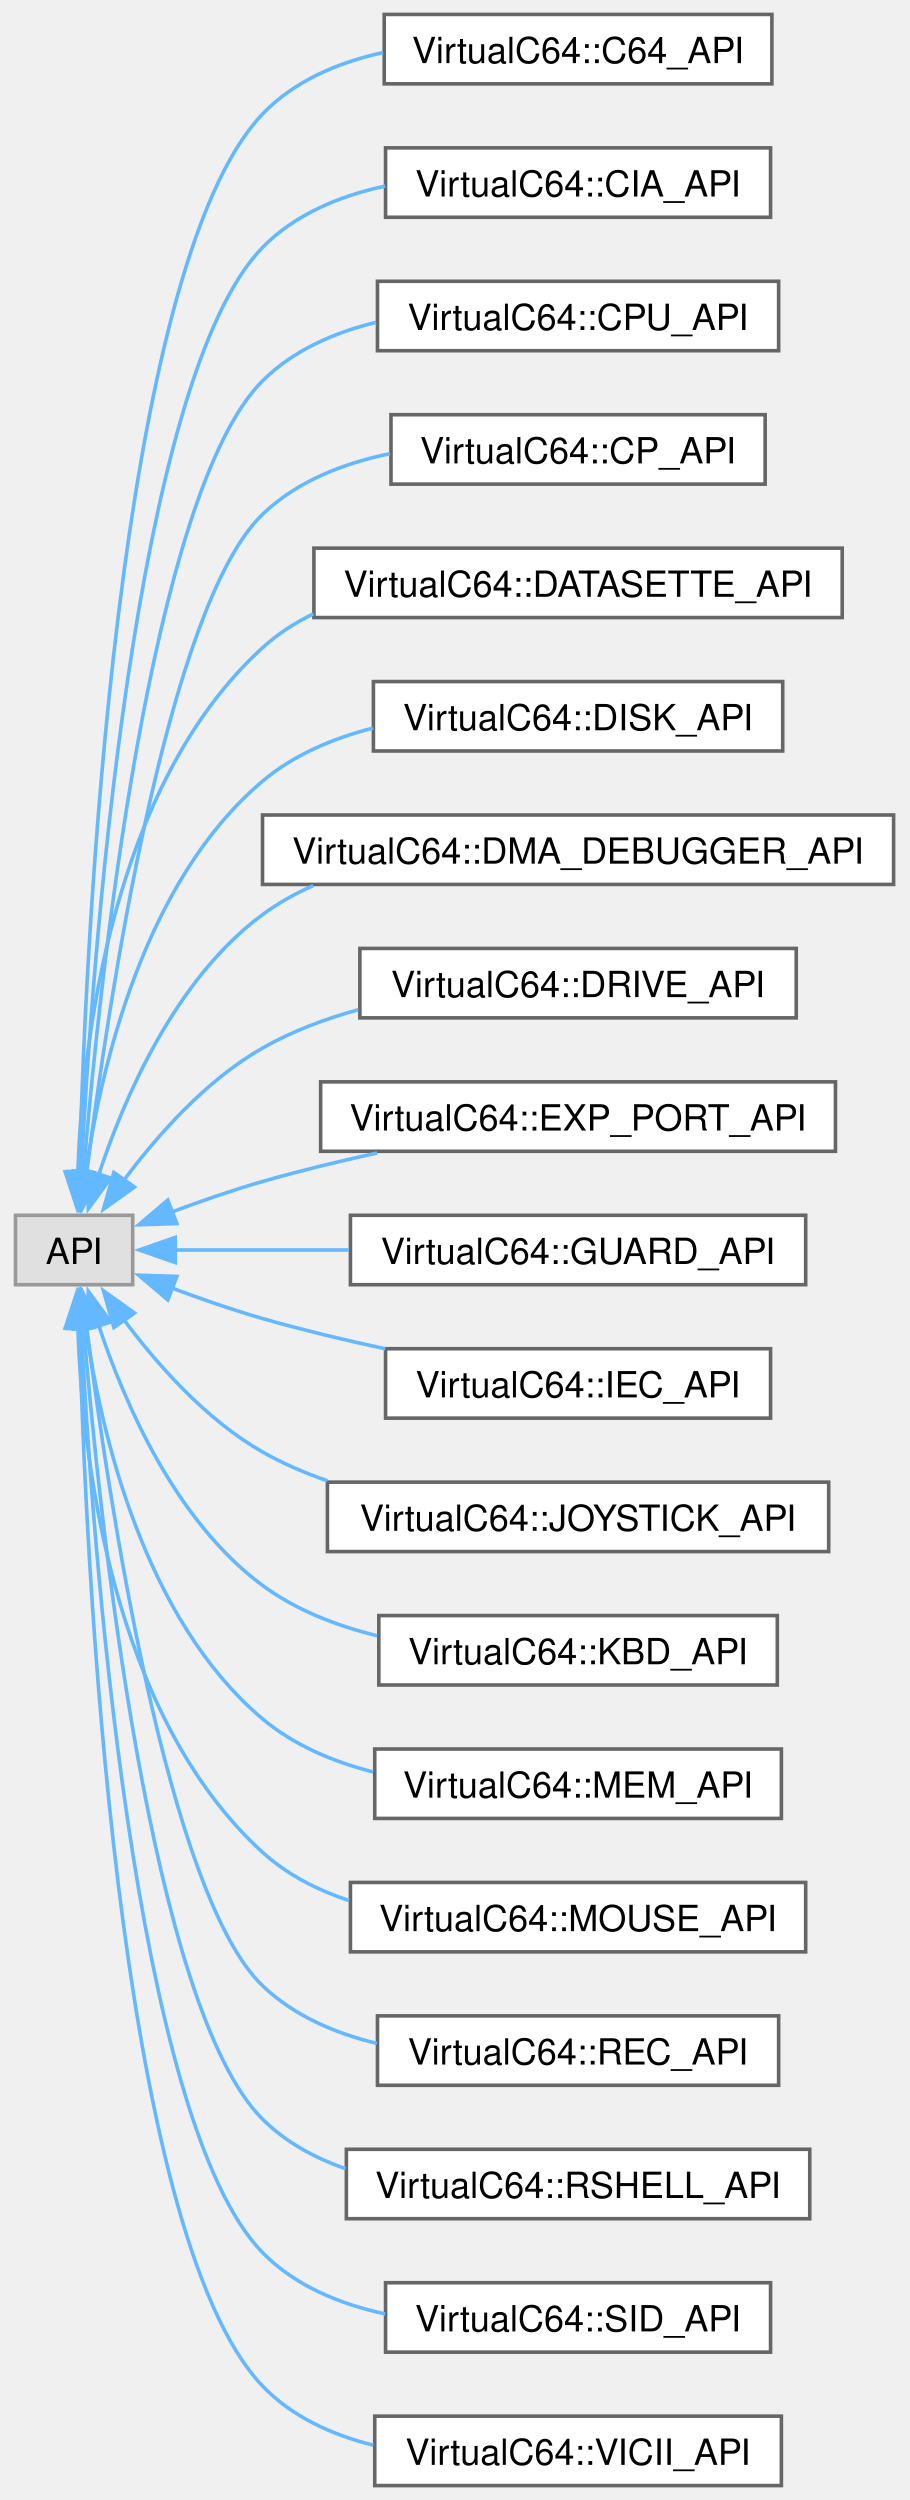
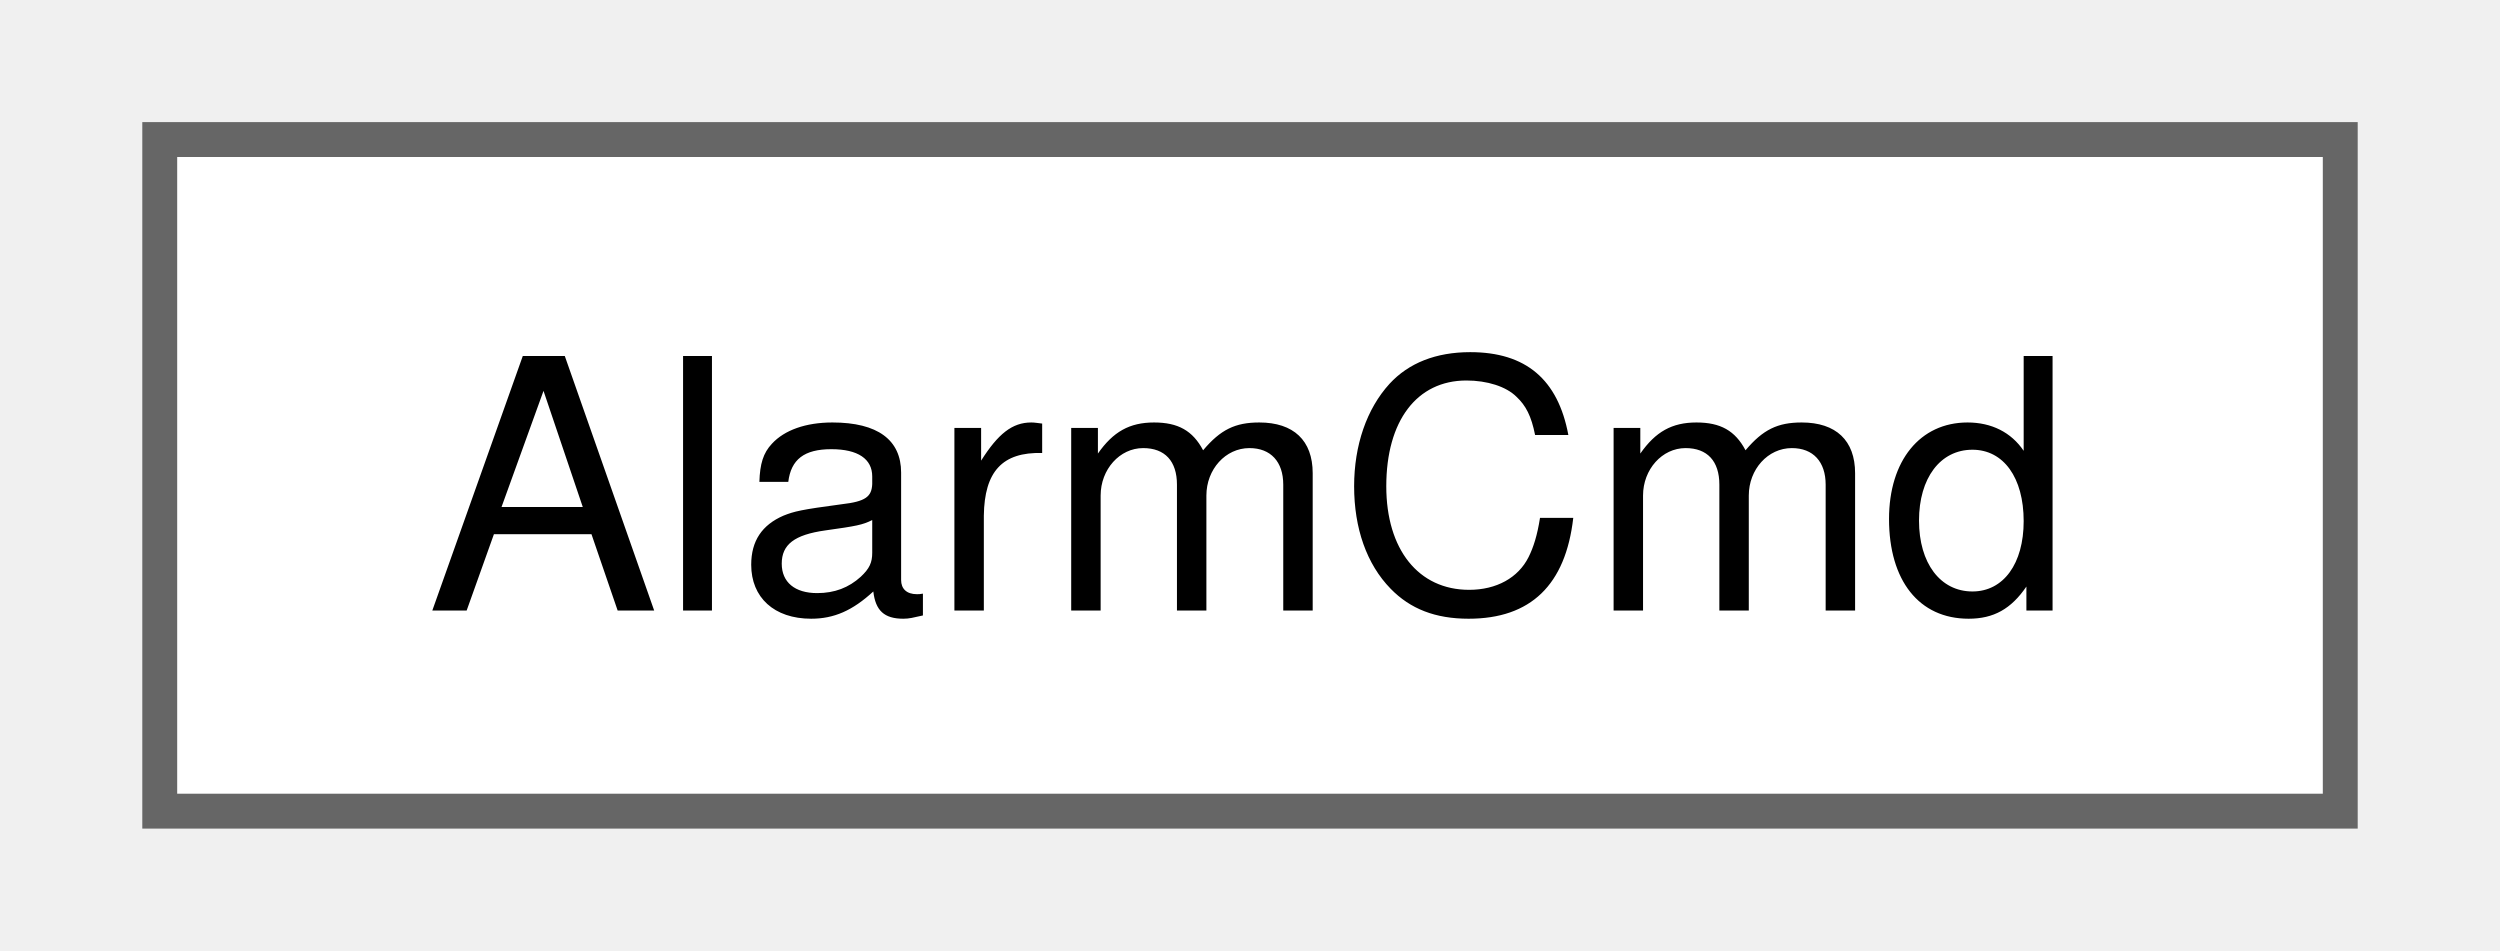
- <svg xmlns="http://www.w3.org/2000/svg" xmlns:xlink="http://www.w3.org/1999/xlink" width="252pt" height="693pt" viewBox="0.00 0.00 251.50 693.25">
-   <g id="graph0" class="graph" transform="scale(1 1) rotate(0) translate(4 689.25)">
+ <svg xmlns="http://www.w3.org/2000/svg" xmlns:xlink="http://www.w3.org/1999/xlink" width="71pt" height="27pt" viewBox="0.00 0.00 70.50 27.25">
+   <g id="graph0" class="graph" transform="scale(1 1) rotate(0) translate(4 23.25)">
    <g id="Node000000" class="node">
      <g id="a_Node000000">
-         <a xlink:title=" ">
-           <polygon fill="#e0e0e0" stroke="#999999" points="32.5,-352.25 0,-352.25 0,-333 32.5,-333 32.5,-352.25" />
-           <text text-anchor="middle" x="16.25" y="-338.75" font-family="Helvetica,sans-Serif" font-size="10.00">API</text>
-         </a>
-       </g>
-     </g>
-     <g id="Node000001" class="node">
-       <g id="a_Node000001">
-         <a xlink:href="struct_virtual_c64_1_1_c64___a_p_i.html" target="_top" xlink:title=" ">
-           <polygon fill="white" stroke="#666666" points="209.75,-685.25 102.25,-685.25 102.25,-666 209.75,-666 209.75,-685.25" />
-           <text text-anchor="middle" x="156" y="-671.75" font-family="Helvetica,sans-Serif" font-size="10.00">VirtualC64::C64_API</text>
-         </a>
-       </g>
-     </g>
-     <g id="edge1_Node000000_Node000001" class="edge">
-       <g id="a_edge1_Node000000_Node000001">
-         <a xlink:title=" ">
-           <path fill="none" stroke="#63b8ff" d="M17.69,-364.09C19.44,-428.02 28,-615.31 68.5,-657.62 77.3,-666.82 89.49,-671.95 101.94,-674.68" />
-           <polygon fill="#63b8ff" stroke="#63b8ff" points="21.19,-364.15 17.45,-354.24 14.19,-364.32 21.19,-364.15" />
-         </a>
-       </g>
-     </g>
-     <g id="Node000002" class="node">
-       <g id="a_Node000002">
-         <a xlink:href="struct_virtual_c64_1_1_c_i_a___a_p_i.html" target="_top" xlink:title=" ">
-           <polygon fill="white" stroke="#666666" points="209.38,-648.25 102.62,-648.25 102.62,-629 209.38,-629 209.38,-648.25" />
-           <text text-anchor="middle" x="156" y="-634.75" font-family="Helvetica,sans-Serif" font-size="10.00">VirtualC64::CIA_API</text>
-         </a>
-       </g>
-     </g>
-     <g id="edge2_Node000000_Node000002" class="edge">
-       <g id="a_edge2_Node000000_Node000002">
-         <a xlink:title=" ">
-           <path fill="none" stroke="#63b8ff" d="M18.21,-364.22C21.26,-423.03 32.78,-584.08 68.5,-620.62 77.51,-629.84 89.92,-634.94 102.52,-637.65" />
-           <polygon fill="#63b8ff" stroke="#63b8ff" points="21.7,-364.06 17.72,-354.24 14.71,-364.4 21.7,-364.06" />
-         </a>
-       </g>
-     </g>
-     <g id="Node000003" class="node">
-       <g id="a_Node000003">
-         <a xlink:href="struct_virtual_c64_1_1_c_p_u___a_p_i.html" target="_top" xlink:title=" ">
-           <polygon fill="white" stroke="#666666" points="211.62,-611.25 100.38,-611.25 100.38,-592 211.62,-592 211.62,-611.25" />
-           <text text-anchor="middle" x="156" y="-597.75" font-family="Helvetica,sans-Serif" font-size="10.00">VirtualC64::CPU_API</text>
-         </a>
-       </g>
-     </g>
-     <g id="edge3_Node000000_Node000003" class="edge">
-       <g id="a_edge3_Node000000_Node000003">
-         <a xlink:title=" ">
-           <path fill="none" stroke="#63b8ff" d="M18.84,-363.76C23.24,-416.64 37.42,-552.68 68.5,-583.62 76.98,-592.07 88.32,-597.04 99.99,-599.86" />
-           <polygon fill="#63b8ff" stroke="#63b8ff" points="22.34,-363.68 18.06,-353.98 15.36,-364.23 22.34,-363.68" />
-         </a>
-       </g>
-     </g>
-     <g id="Node000004" class="node">
-       <g id="a_Node000004">
-         <a xlink:href="struct_virtual_c64_1_1_c_p___a_p_i.html" target="_top" xlink:title=" ">
-           <polygon fill="white" stroke="#666666" points="207.88,-574.25 104.12,-574.25 104.12,-555 207.88,-555 207.88,-574.25" />
-           <text text-anchor="middle" x="156" y="-560.75" font-family="Helvetica,sans-Serif" font-size="10.00">VirtualC64::CP_API</text>
-         </a>
-       </g>
-     </g>
-     <g id="edge4_Node000000_Node000004" class="edge">
-       <g id="a_edge4_Node000000_Node000004">
-         <a xlink:title=" ">
-           <path fill="none" stroke="#63b8ff" d="M19.74,-363.9C25.67,-410.89 42.14,-521.32 68.5,-546.62 78.02,-555.76 90.9,-560.79 103.82,-563.44" />
-           <polygon fill="#63b8ff" stroke="#63b8ff" points="23.24,-363.7 18.56,-354.2 16.29,-364.55 23.24,-363.7" />
-         </a>
-       </g>
-     </g>
-     <g id="Node000005" class="node">
-       <g id="a_Node000005">
-         <a xlink:href="struct_virtual_c64_1_1_d_a_t_a_s_e_t_t_e___a_p_i.html" target="_top" xlink:title=" ">
-           <polygon fill="white" stroke="#666666" points="229.25,-537.25 82.75,-537.25 82.75,-518 229.25,-518 229.25,-537.25" />
-           <text text-anchor="middle" x="156" y="-523.75" font-family="Helvetica,sans-Serif" font-size="10.00">VirtualC64::DATASETTE_API</text>
-         </a>
-       </g>
-     </g>
-     <g id="edge5_Node000000_Node000005" class="edge">
-       <g id="a_edge5_Node000000_Node000005">
-         <a xlink:title=" ">
-           <path fill="none" stroke="#63b8ff" d="M17.28,-364.14C18.56,-399.9 26.58,-471.42 68.5,-509.62 72.69,-513.45 77.48,-516.54 82.61,-519.04" />
-           <polygon fill="#63b8ff" stroke="#63b8ff" points="20.78,-364.15 17.09,-354.22 13.78,-364.29 20.78,-364.15" />
-         </a>
-       </g>
-     </g>
-     <g id="Node000006" class="node">
-       <g id="a_Node000006">
-         <a xlink:href="struct_virtual_c64_1_1_d_i_s_k___a_p_i.html" target="_top" xlink:title=" ">
-           <polygon fill="white" stroke="#666666" points="212.75,-500.25 99.25,-500.25 99.25,-481 212.75,-481 212.75,-500.25" />
-           <text text-anchor="middle" x="156" y="-486.75" font-family="Helvetica,sans-Serif" font-size="10.00">VirtualC64::DISK_API</text>
-         </a>
-       </g>
-     </g>
-     <g id="edge6_Node000000_Node000006" class="edge">
-       <g id="a_edge6_Node000000_Node000006">
-         <a xlink:title=" ">
-           <path fill="none" stroke="#63b8ff" d="M19.45,-363.87C23.64,-392.99 35.53,-444.85 68.5,-472.62 77.18,-479.94 88.07,-484.53 99.17,-487.36" />
-           <polygon fill="#63b8ff" stroke="#63b8ff" points="22.94,-363.59 18.24,-354.09 15.99,-364.45 22.94,-363.59" />
-         </a>
-       </g>
-     </g>
-     <g id="Node000007" class="node">
-       <g id="a_Node000007">
-         <a xlink:href="struct_virtual_c64_1_1_d_m_a___d_e_b_u_g_g_e_r___a_p_i.html" target="_top" xlink:title=" ">
-           <polygon fill="white" stroke="#666666" points="243.5,-463.25 68.5,-463.25 68.5,-444 243.5,-444 243.5,-463.25" />
-           <text text-anchor="middle" x="156" y="-449.75" font-family="Helvetica,sans-Serif" font-size="10.00">VirtualC64::DMA_DEBUGGER_API</text>
-         </a>
-       </g>
-     </g>
-     <g id="edge7_Node000000_Node000007" class="edge">
-       <g id="a_edge7_Node000000_Node000007">
-         <a xlink:title=" ">
-           <path fill="none" stroke="#63b8ff" d="M23.07,-363.49C30.17,-384.98 44.34,-417.78 68.5,-435.62 72.82,-438.81 77.57,-441.47 82.56,-443.67" />
-           <polygon fill="#63b8ff" stroke="#63b8ff" points="26.45,-362.6 20.19,-354.06 19.76,-364.64 26.45,-362.6" />
-         </a>
-       </g>
-     </g>
-     <g id="Node000008" class="node">
-       <g id="a_Node000008">
-         <a xlink:href="struct_virtual_c64_1_1_d_r_i_v_e___a_p_i.html" target="_top" xlink:title=" ">
-           <polygon fill="white" stroke="#666666" points="216.5,-426.25 95.5,-426.25 95.5,-407 216.5,-407 216.5,-426.25" />
-           <text text-anchor="middle" x="156" y="-412.75" font-family="Helvetica,sans-Serif" font-size="10.00">VirtualC64::DRIVE_API</text>
-         </a>
-       </g>
-     </g>
-     <g id="edge8_Node000000_Node000008" class="edge">
-       <g id="a_edge8_Node000000_Node000008">
-         <a xlink:title=" ">
-           <path fill="none" stroke="#63b8ff" d="M29.94,-361.81C39.17,-374.22 52.77,-389.67 68.5,-398.62 76.63,-403.25 85.8,-406.7 95.05,-409.26" />
-           <polygon fill="#63b8ff" stroke="#63b8ff" points="33.01,-360.09 24.39,-353.93 27.29,-364.12 33.01,-360.09" />
-         </a>
-       </g>
-     </g>
-     <g id="Node000009" class="node">
-       <g id="a_Node000009">
-         <a xlink:href="struct_virtual_c64_1_1_e_x_p___p_o_r_t___a_p_i.html" target="_top" xlink:title=" ">
-           <polygon fill="white" stroke="#666666" points="227.38,-389.25 84.62,-389.25 84.62,-370 227.38,-370 227.38,-389.25" />
-           <text text-anchor="middle" x="156" y="-375.75" font-family="Helvetica,sans-Serif" font-size="10.00">VirtualC64::EXP_PORT_API</text>
-         </a>
-       </g>
-     </g>
-     <g id="edge9_Node000000_Node000009" class="edge">
-       <g id="a_edge9_Node000000_Node000009">
-         <a xlink:title=" ">
-           <path fill="none" stroke="#63b8ff" d="M43.31,-353.15C51.31,-356.14 60.19,-359.24 68.5,-361.62 78.67,-364.55 89.64,-367.21 100.25,-369.53" />
-           <polygon fill="#63b8ff" stroke="#63b8ff" points="44.75,-349.95 34.16,-349.61 42.23,-356.48 44.75,-349.95" />
-         </a>
-       </g>
-     </g>
-     <g id="Node000010" class="node">
-       <g id="a_Node000010">
-         <a xlink:href="struct_virtual_c64_1_1_g_u_a_r_d___a_p_i.html" target="_top" xlink:title=" ">
-           <polygon fill="white" stroke="#666666" points="219.12,-352.25 92.88,-352.25 92.88,-333 219.12,-333 219.12,-352.25" />
-           <text text-anchor="middle" x="156" y="-338.75" font-family="Helvetica,sans-Serif" font-size="10.00">VirtualC64::GUARD_API</text>
-         </a>
-       </g>
-     </g>
-     <g id="edge10_Node000000_Node000010" class="edge">
-       <g id="a_edge10_Node000000_Node000010">
-         <a xlink:title=" ">
-           <path fill="none" stroke="#63b8ff" d="M43.9,-342.62C57.76,-342.62 75.33,-342.62 92.39,-342.62" />
-           <polygon fill="#63b8ff" stroke="#63b8ff" points="44.3,-339.13 34.3,-342.63 44.3,-346.13 44.3,-339.13" />
-         </a>
-       </g>
-     </g>
-     <g id="Node000011" class="node">
-       <g id="a_Node000011">
-         <a xlink:href="struct_virtual_c64_1_1_i_e_c___a_p_i.html" target="_top" xlink:title=" ">
-           <polygon fill="white" stroke="#666666" points="209.38,-315.25 102.62,-315.25 102.62,-296 209.38,-296 209.38,-315.25" />
-           <text text-anchor="middle" x="156" y="-301.75" font-family="Helvetica,sans-Serif" font-size="10.00">VirtualC64::IEC_API</text>
-         </a>
-       </g>
-     </g>
-     <g id="edge11_Node000000_Node000011" class="edge">
-       <g id="a_edge11_Node000000_Node000011">
-         <a xlink:title=" ">
-           <path fill="none" stroke="#63b8ff" d="M43.31,-332.1C51.31,-329.11 60.19,-326.01 68.5,-323.62 79.41,-320.49 91.24,-317.66 102.55,-315.22" />
-           <polygon fill="#63b8ff" stroke="#63b8ff" points="42.23,-328.77 34.16,-335.64 44.75,-335.3 42.23,-328.77" />
-         </a>
-       </g>
-     </g>
-     <g id="Node000012" class="node">
-       <g id="a_Node000012">
-         <a xlink:href="struct_virtual_c64_1_1_j_o_y_s_t_i_c_k___a_p_i.html" target="_top" xlink:title=" ">
-           <polygon fill="white" stroke="#666666" points="225.5,-278.25 86.5,-278.25 86.5,-259 225.5,-259 225.5,-278.25" />
-           <text text-anchor="middle" x="156" y="-264.75" font-family="Helvetica,sans-Serif" font-size="10.00">VirtualC64::JOYSTICK_API</text>
-         </a>
-       </g>
-     </g>
-     <g id="edge12_Node000000_Node000012" class="edge">
-       <g id="a_edge12_Node000000_Node000012">
-         <a xlink:title=" ">
-           <path fill="none" stroke="#63b8ff" d="M29.94,-323.44C39.17,-311.03 52.77,-295.58 68.5,-286.62 74.1,-283.44 80.19,-280.81 86.46,-278.65" />
-           <polygon fill="#63b8ff" stroke="#63b8ff" points="27.29,-321.13 24.39,-331.32 33.01,-325.16 27.29,-321.13" />
-         </a>
-       </g>
-     </g>
-     <g id="Node000013" class="node">
-       <g id="a_Node000013">
-         <a xlink:href="struct_virtual_c64_1_1_k_b_d___a_p_i.html" target="_top" xlink:title=" ">
-           <polygon fill="white" stroke="#666666" points="211.25,-241.25 100.75,-241.25 100.75,-222 211.25,-222 211.25,-241.25" />
-           <text text-anchor="middle" x="156" y="-227.75" font-family="Helvetica,sans-Serif" font-size="10.00">VirtualC64::KBD_API</text>
-         </a>
-       </g>
-     </g>
-     <g id="edge13_Node000000_Node000013" class="edge">
-       <g id="a_edge13_Node000000_Node000013">
-         <a xlink:title=" ">
-           <path fill="none" stroke="#63b8ff" d="M23.07,-321.76C30.17,-300.27 44.34,-267.47 68.5,-249.62 77.75,-242.79 89.01,-238.42 100.3,-235.65" />
-           <polygon fill="#63b8ff" stroke="#63b8ff" points="19.76,-320.61 20.19,-331.19 26.45,-322.65 19.76,-320.61" />
-         </a>
-       </g>
-     </g>
-     <g id="Node000014" class="node">
-       <g id="a_Node000014">
-         <a xlink:href="struct_virtual_c64_1_1_m_e_m___a_p_i.html" target="_top" xlink:title=" ">
-           <polygon fill="white" stroke="#666666" points="212.38,-204.25 99.62,-204.25 99.62,-185 212.38,-185 212.38,-204.25" />
-           <text text-anchor="middle" x="156" y="-190.75" font-family="Helvetica,sans-Serif" font-size="10.00">VirtualC64::MEM_API</text>
-         </a>
-       </g>
-     </g>
-     <g id="edge14_Node000000_Node000014" class="edge">
-       <g id="a_edge14_Node000000_Node000014">
-         <a xlink:title=" ">
-           <path fill="none" stroke="#63b8ff" d="M19.45,-321.38C23.64,-292.26 35.53,-240.4 68.5,-212.62 77.18,-205.31 88.07,-200.72 99.17,-197.89" />
-           <polygon fill="#63b8ff" stroke="#63b8ff" points="15.99,-320.8 18.24,-331.16 22.94,-321.66 15.99,-320.8" />
-         </a>
-       </g>
-     </g>
-     <g id="Node000015" class="node">
-       <g id="a_Node000015">
-         <a xlink:href="struct_virtual_c64_1_1_m_o_u_s_e___a_p_i.html" target="_top" xlink:title=" ">
-           <polygon fill="white" stroke="#666666" points="219.12,-167.25 92.88,-167.25 92.88,-148 219.12,-148 219.12,-167.25" />
-           <text text-anchor="middle" x="156" y="-153.75" font-family="Helvetica,sans-Serif" font-size="10.00">VirtualC64::MOUSE_API</text>
-         </a>
-       </g>
-     </g>
-     <g id="edge15_Node000000_Node000015" class="edge">
-       <g id="a_edge15_Node000000_Node000015">
-         <a xlink:title=" ">
-           <path fill="none" stroke="#63b8ff" d="M17.28,-321.11C18.56,-285.35 26.58,-213.83 68.5,-175.62 75.3,-169.43 83.67,-165.14 92.49,-162.22" />
-           <polygon fill="#63b8ff" stroke="#63b8ff" points="13.78,-320.96 17.09,-331.03 20.78,-321.1 13.78,-320.96" />
-         </a>
-       </g>
-     </g>
-     <g id="Node000016" class="node">
-       <g id="a_Node000016">
-         <a xlink:href="struct_virtual_c64_1_1_r_e_c___a_p_i.html" target="_top" xlink:title=" ">
-           <polygon fill="white" stroke="#666666" points="211.62,-130.25 100.38,-130.25 100.38,-111 211.62,-111 211.62,-130.25" />
-           <text text-anchor="middle" x="156" y="-116.75" font-family="Helvetica,sans-Serif" font-size="10.00">VirtualC64::REC_API</text>
-         </a>
-       </g>
-     </g>
-     <g id="edge16_Node000000_Node000016" class="edge">
-       <g id="a_edge16_Node000000_Node000016">
-         <a xlink:title=" ">
-           <path fill="none" stroke="#63b8ff" d="M19.74,-321.35C25.67,-274.36 42.14,-163.93 68.5,-138.62 77.13,-130.34 88.53,-125.43 100.22,-122.61" />
-           <polygon fill="#63b8ff" stroke="#63b8ff" points="16.29,-320.7 18.56,-331.05 23.24,-321.55 16.29,-320.7" />
-         </a>
-       </g>
-     </g>
-     <g id="Node000017" class="node">
-       <g id="a_Node000017">
-         <a xlink:href="struct_virtual_c64_1_1_r_s_h_e_l_l___a_p_i.html" target="_top" xlink:title=" ">
-           <polygon fill="white" stroke="#666666" points="220.25,-93.25 91.75,-93.25 91.75,-74 220.25,-74 220.25,-93.25" />
-           <text text-anchor="middle" x="156" y="-79.75" font-family="Helvetica,sans-Serif" font-size="10.00">VirtualC64::RSHELL_API</text>
-         </a>
-       </g>
-     </g>
-     <g id="edge17_Node000000_Node000017" class="edge">
-       <g id="a_edge17_Node000000_Node000017">
-         <a xlink:title=" ">
-           <path fill="none" stroke="#63b8ff" d="M18.84,-321.49C23.24,-268.61 37.42,-132.57 68.5,-101.62 74.91,-95.24 82.97,-90.84 91.56,-87.85" />
-           <polygon fill="#63b8ff" stroke="#63b8ff" points="15.36,-321.02 18.06,-331.27 22.34,-321.57 15.36,-321.02" />
-         </a>
-       </g>
-     </g>
-     <g id="Node000018" class="node">
-       <g id="a_Node000018">
-         <a xlink:href="struct_virtual_c64_1_1_s_i_d___a_p_i.html" target="_top" xlink:title=" ">
-           <polygon fill="white" stroke="#666666" points="209.38,-56.25 102.62,-56.25 102.62,-37 209.38,-37 209.38,-56.25" />
-           <text text-anchor="middle" x="156" y="-42.75" font-family="Helvetica,sans-Serif" font-size="10.00">VirtualC64::SID_API</text>
-         </a>
-       </g>
-     </g>
-     <g id="edge18_Node000000_Node000018" class="edge">
-       <g id="a_edge18_Node000000_Node000018">
-         <a xlink:title=" ">
-           <path fill="none" stroke="#63b8ff" d="M18.21,-321.03C21.26,-262.22 32.78,-101.17 68.5,-64.62 77.51,-55.41 89.92,-50.31 102.52,-47.6" />
-           <polygon fill="#63b8ff" stroke="#63b8ff" points="14.71,-320.85 17.72,-331.01 21.7,-321.19 14.71,-320.85" />
-         </a>
-       </g>
-     </g>
-     <g id="Node000019" class="node">
-       <g id="a_Node000019">
-         <a xlink:href="struct_virtual_c64_1_1_v_i_c_i_i___a_p_i.html" target="_top" xlink:title=" ">
-           <polygon fill="white" stroke="#666666" points="212.38,-19.25 99.62,-19.25 99.62,0 212.38,0 212.38,-19.25" />
-           <text text-anchor="middle" x="156" y="-5.75" font-family="Helvetica,sans-Serif" font-size="10.00">VirtualC64::VICII_API</text>
-         </a>
-       </g>
-     </g>
-     <g id="edge19_Node000000_Node000019" class="edge">
-       <g id="a_edge19_Node000000_Node000019">
-         <a xlink:title=" ">
-           <path fill="none" stroke="#63b8ff" d="M17.69,-321.16C19.44,-257.23 28,-69.94 68.5,-27.62 76.67,-19.09 87.75,-14.06 99.25,-11.2" />
-           <polygon fill="#63b8ff" stroke="#63b8ff" points="14.19,-320.93 17.45,-331.01 21.19,-321.1 14.19,-320.93" />
+         <a xlink:href="struct_alarm_cmd.html" target="_top" xlink:title=" ">
+           <polygon fill="white" stroke="#666666" points="62.5,-19.25 0,-19.25 0,0 62.5,0 62.5,-19.25" />
+           <text text-anchor="middle" x="31.25" y="-5.75" font-family="Helvetica,sans-Serif" font-size="10.00">AlarmCmd</text>
        </a>
      </g>
    </g>
  </g>
</svg>
